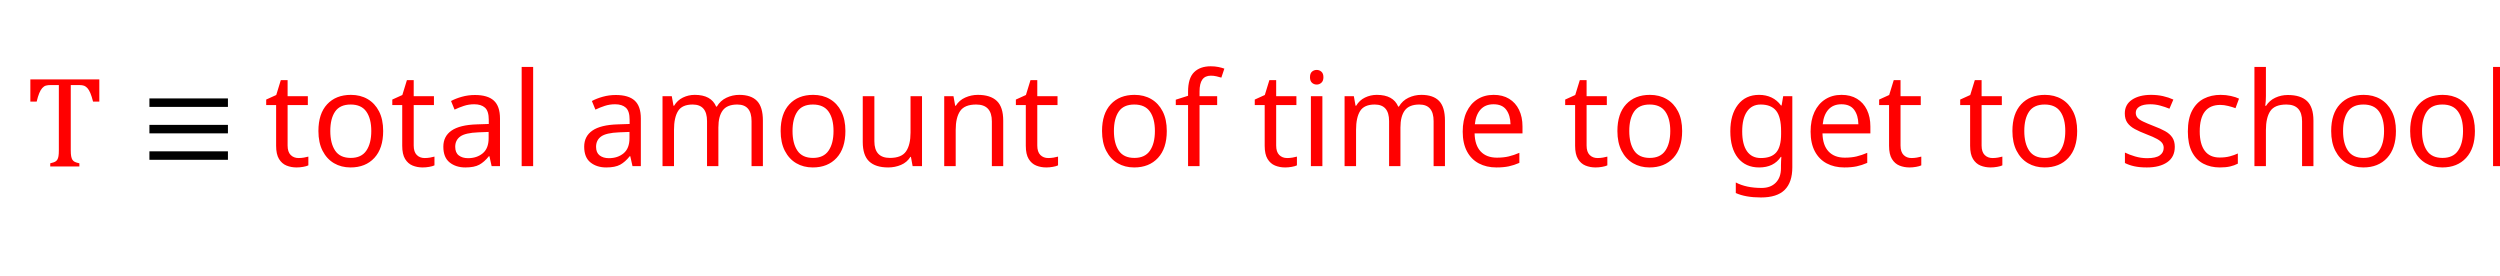
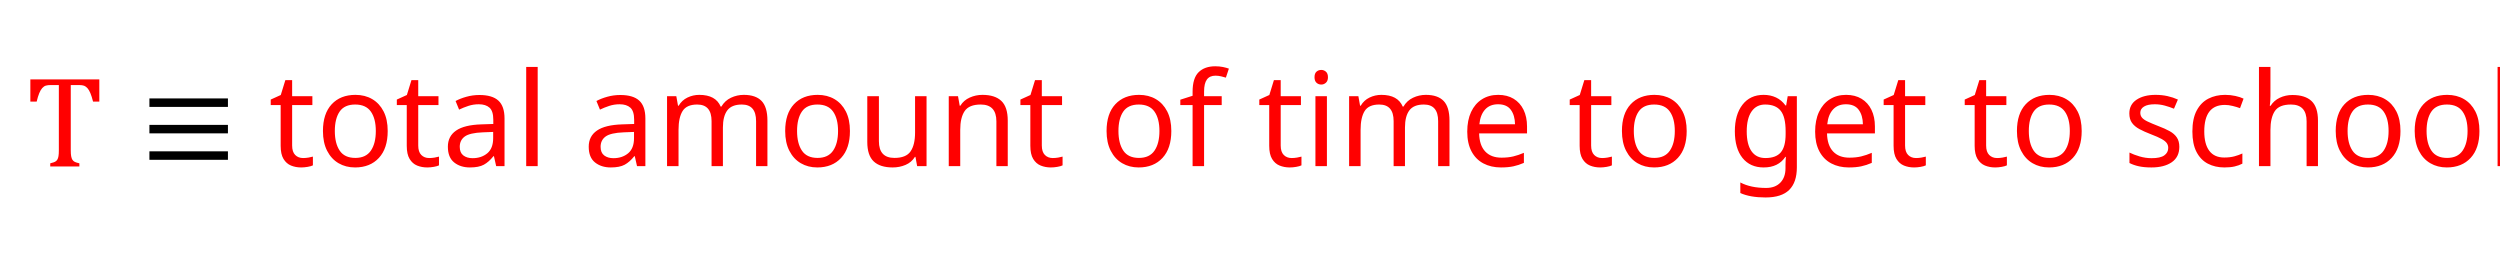
<svg xmlns="http://www.w3.org/2000/svg" width="3160" height="348" xml:space="preserve" overflow="hidden">
-   <g transform="translate(-895 -1081)">
-     <path d="M933.368 1181.4 1020.54 1181.4 1020.54 1209.44 1012.64 1209.44C1011.46 1204.82 1010.3 1201.17 1009.14 1198.48 1007.99 1195.79 1006.76 1193.75 1005.47 1192.36 1004.19 1190.96 1002.8 1189.97 1001.33 1189.38 999.848 1188.78 997.633 1188.49 994.679 1188.49L984.447 1188.49 984.447 1270.99C984.447 1274.16 984.621 1276.68 984.97 1278.56 985.32 1280.44 985.857 1281.93 986.582 1283.03 987.307 1284.14 988.287 1284.99 989.522 1285.61 990.758 1286.23 992.691 1286.83 995.323 1287.42L995.323 1291.37 958.504 1291.37 958.504 1287.42C960.116 1287.05 961.539 1286.65 962.774 1286.22 964.01 1285.79 965.017 1285.26 965.796 1284.65 966.574 1284.03 967.219 1283.24 967.729 1282.27 968.239 1281.3 968.642 1279.99 968.938 1278.32 969.233 1276.66 969.381 1274.21 969.381 1270.99L969.381 1188.49 959.229 1188.49C956.705 1188.49 954.624 1188.73 952.986 1189.21 951.347 1189.7 949.83 1190.7 948.434 1192.24 947.037 1193.77 945.761 1195.94 944.607 1198.76 943.452 1201.58 942.364 1205.14 941.344 1209.44L933.368 1209.44Z" fill="#FF0000" fill-rule="evenodd" />
-     <text fill="#000000" fill-opacity="0" font-family="Arial,Arial_MSFontService,sans-serif" font-size="109.973" x="933.368" y="1277.63">T</text>
-     <path d="M1083.86 1272.28 1183.11 1272.28 1183.11 1282.99 1083.86 1282.99ZM1083.86 1238.84 1183.11 1238.84 1183.11 1249.56 1083.86 1249.56ZM1083.86 1205.41 1183.11 1205.41 1183.11 1216.12 1083.86 1216.12Z" fill-rule="evenodd" />
-     <text fill="#000000" fill-opacity="0" font-family="Arial,Arial_MSFontService,sans-serif" font-size="77.585" x="1083.86" y="1273.3">≡</text>
-     <text fill="#FF0000" font-family="Cambria,Cambria_MSFontService,sans-serif" font-weight="400" font-size="165" transform="matrix(1 0 0 1 1228.83 1291)">total amount of time to get to school</text>
+   <g transform="translate(-895 -1087)">
+     <path d="M933.368 1187.4 1020.54 1187.4 1020.54 1215.44 1012.64 1215.44C1011.46 1210.82 1010.3 1207.17 1009.14 1204.48 1007.99 1201.8 1006.76 1199.76 1005.47 1198.36 1004.19 1196.96 1002.8 1195.97 1001.33 1195.38 999.848 1194.79 997.633 1194.49 994.679 1194.49L984.447 1194.49 984.447 1276.99C984.447 1280.16 984.621 1282.69 984.97 1284.57 985.32 1286.45 985.857 1287.94 986.582 1289.04 987.307 1290.14 988.287 1291 989.522 1291.62 990.758 1292.23 992.691 1292.84 995.323 1293.43L995.323 1297.38 958.504 1297.38 958.504 1293.43C960.116 1293.05 961.539 1292.65 962.774 1292.22 964.01 1291.79 965.017 1291.27 965.796 1290.65 966.574 1290.03 967.219 1289.24 967.729 1288.27 968.239 1287.31 968.642 1285.99 968.938 1284.32 969.233 1282.66 969.381 1280.22 969.381 1276.99L969.381 1194.49 959.229 1194.49C956.705 1194.49 954.624 1194.74 952.986 1195.22 951.347 1195.7 949.83 1196.71 948.434 1198.24 947.037 1199.77 945.761 1201.95 944.607 1204.77 943.452 1207.59 942.364 1211.14 941.344 1215.44L933.368 1215.44Z" fill="#FF0000" fill-rule="evenodd" />
+     <text fill="#000000" fill-opacity="0" font-family="Arial,Arial_MSFontService,sans-serif" font-size="109.973" x="933.368" y="1283.63">T</text>
+     <path d="M1083.86 1278.28 1183.11 1278.28 1183.11 1289 1083.86 1289ZM1083.86 1244.85 1183.11 1244.85 1183.11 1255.56 1083.86 1255.56ZM1083.86 1211.41 1183.11 1211.41 1183.11 1222.13 1083.86 1222.13Z" fill-rule="evenodd" />
+     <text fill="#000000" fill-opacity="0" font-family="Arial,Arial_MSFontService,sans-serif" font-size="77.585" x="1083.86" y="1279.3">≡</text>
+     <text fill="#FF0000" font-family="Georgia,Georgia_MSFontService,sans-serif" font-weight="400" font-size="165" transform="matrix(1 0 0 1 1234.56 1297)">total amount of time to get to school</text>
  </g>
</svg>
